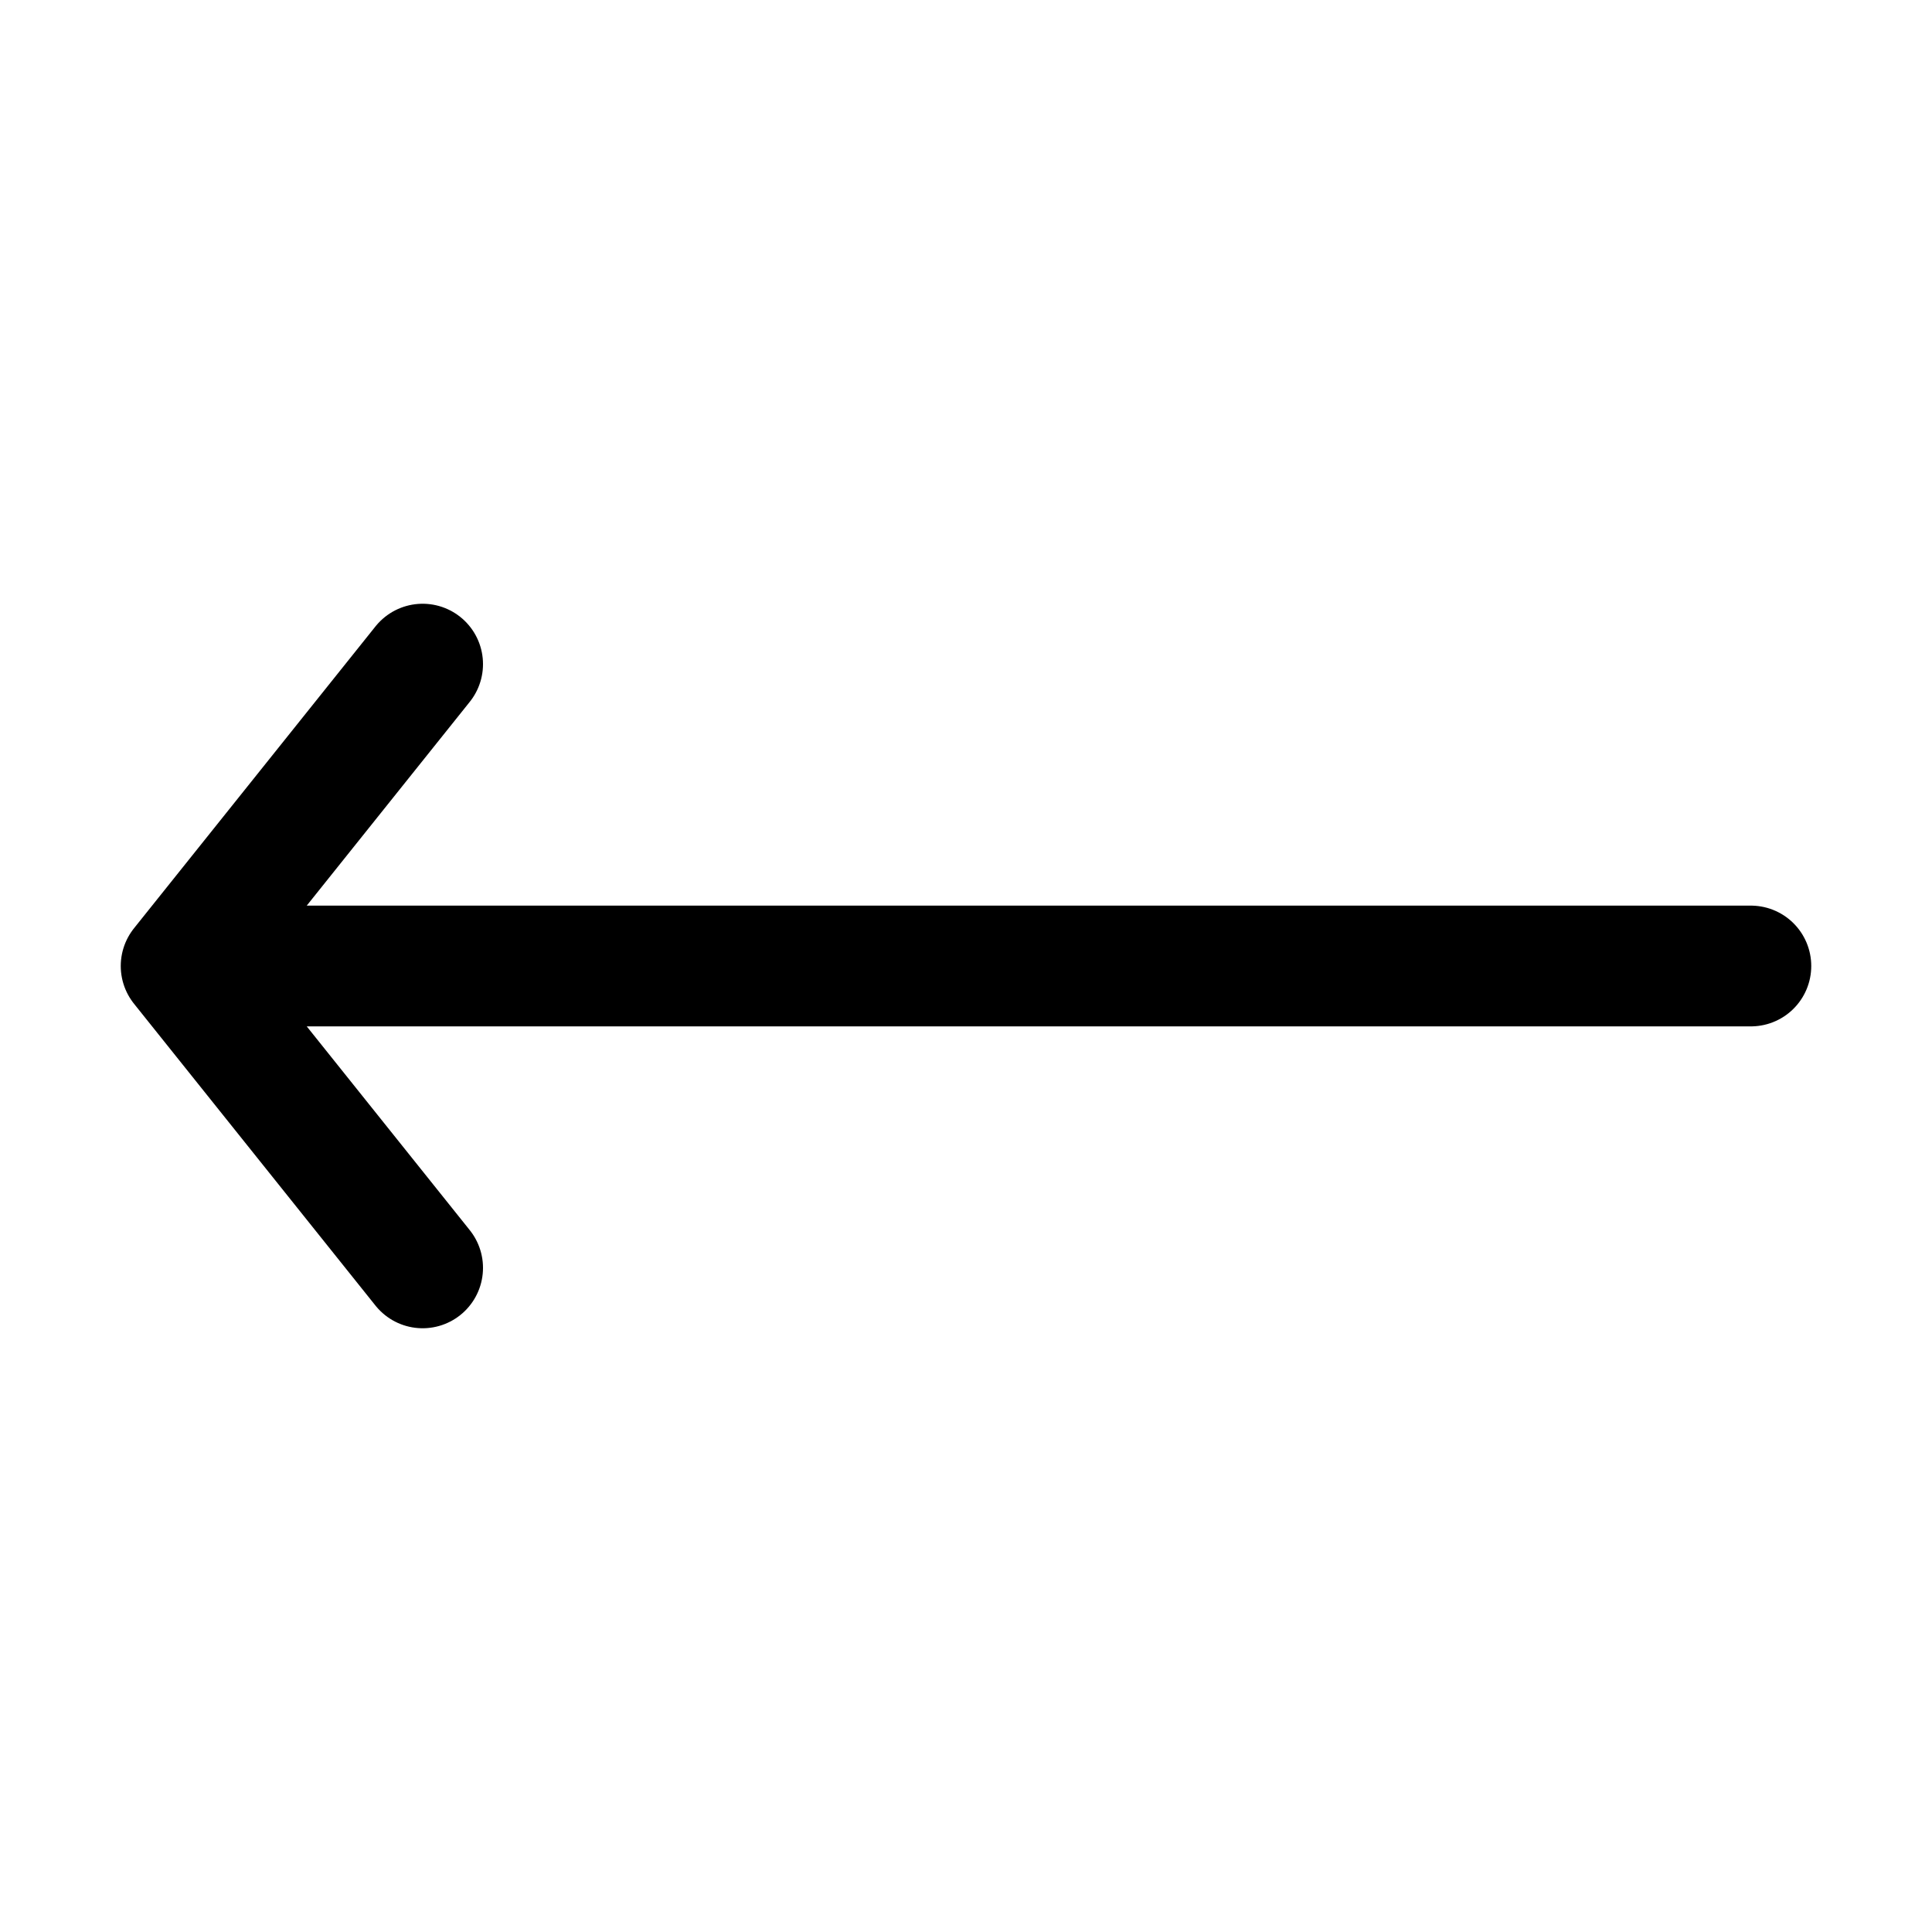
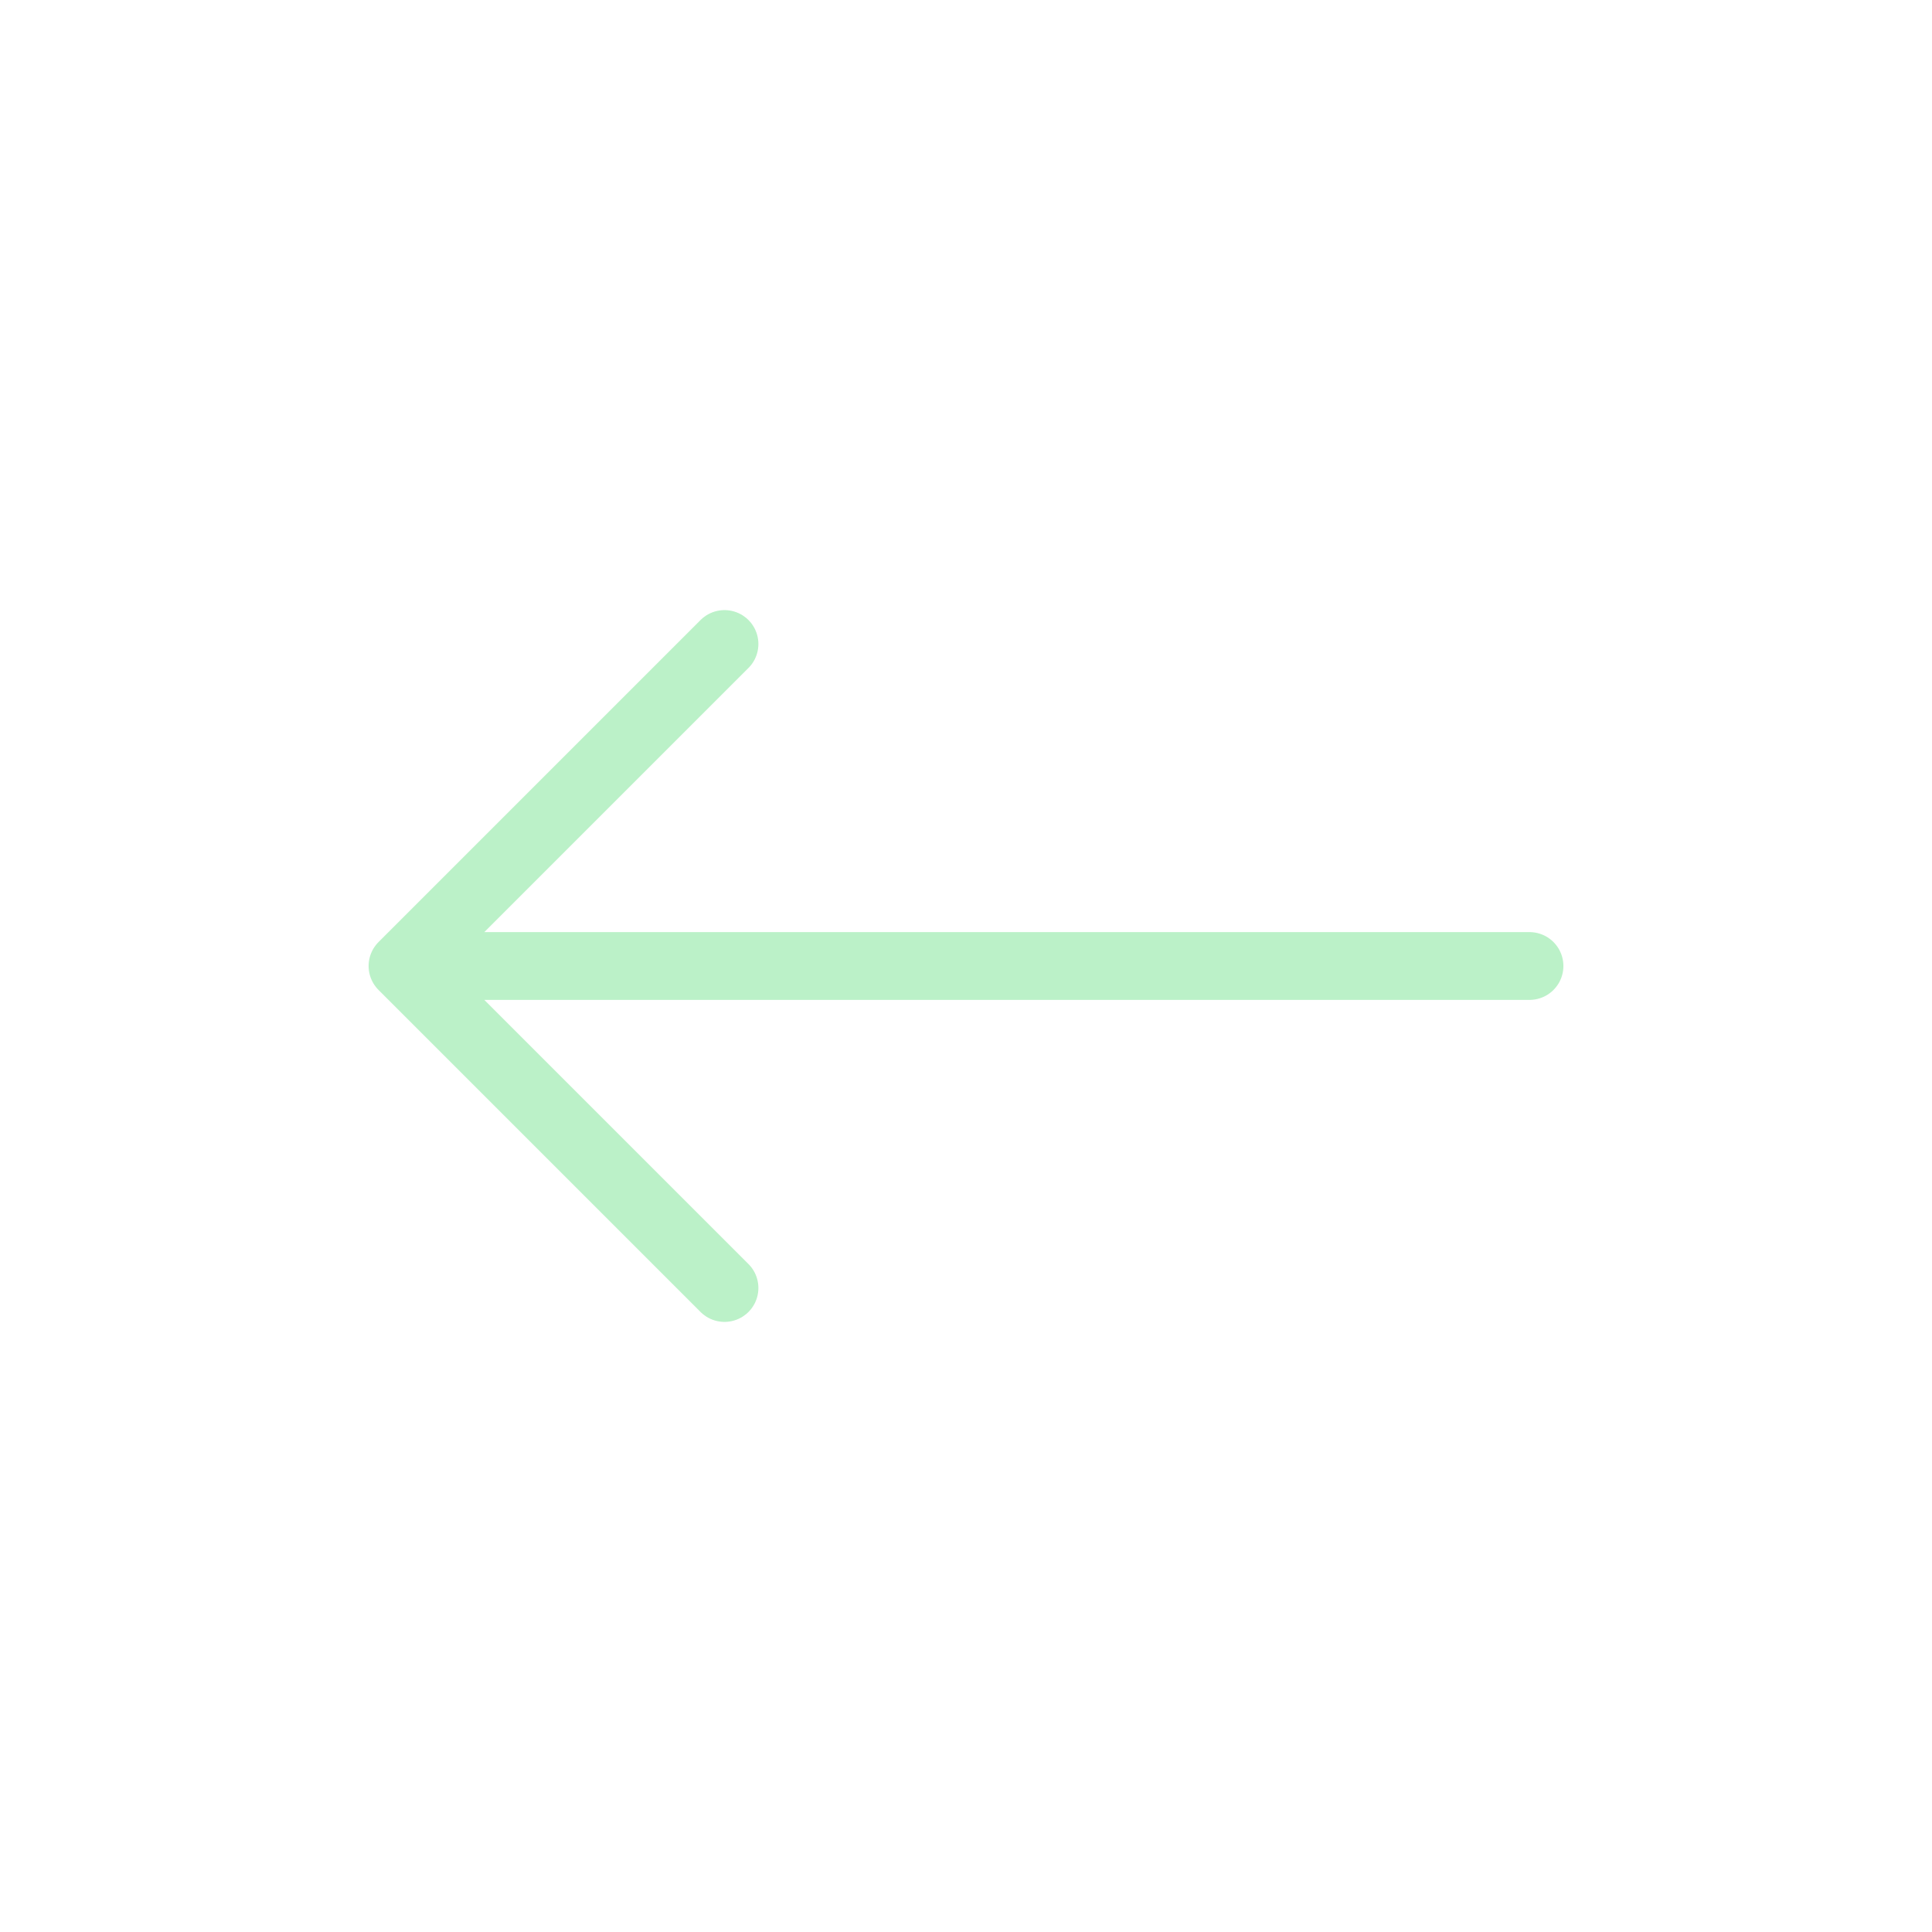
- <svg xmlns="http://www.w3.org/2000/svg" viewBox="0 0 32 32">
-   <path d="M3 16h26M3 16l4-5m-4 5l4 5" fill="none" stroke="#000" stroke-linecap="round" stroke-linejoin="round" stroke-width="2" />
+ <svg xmlns="http://www.w3.org/2000/svg" width="57" height="57" fill="none">
+   <path d="M11.875 28.5h33.25m-33.25 0l9.5-9.5m-9.5 9.5l9.5 9.5" stroke="#BBF1C8" stroke-width="2" stroke-linecap="round" stroke-linejoin="round" />
</svg>
